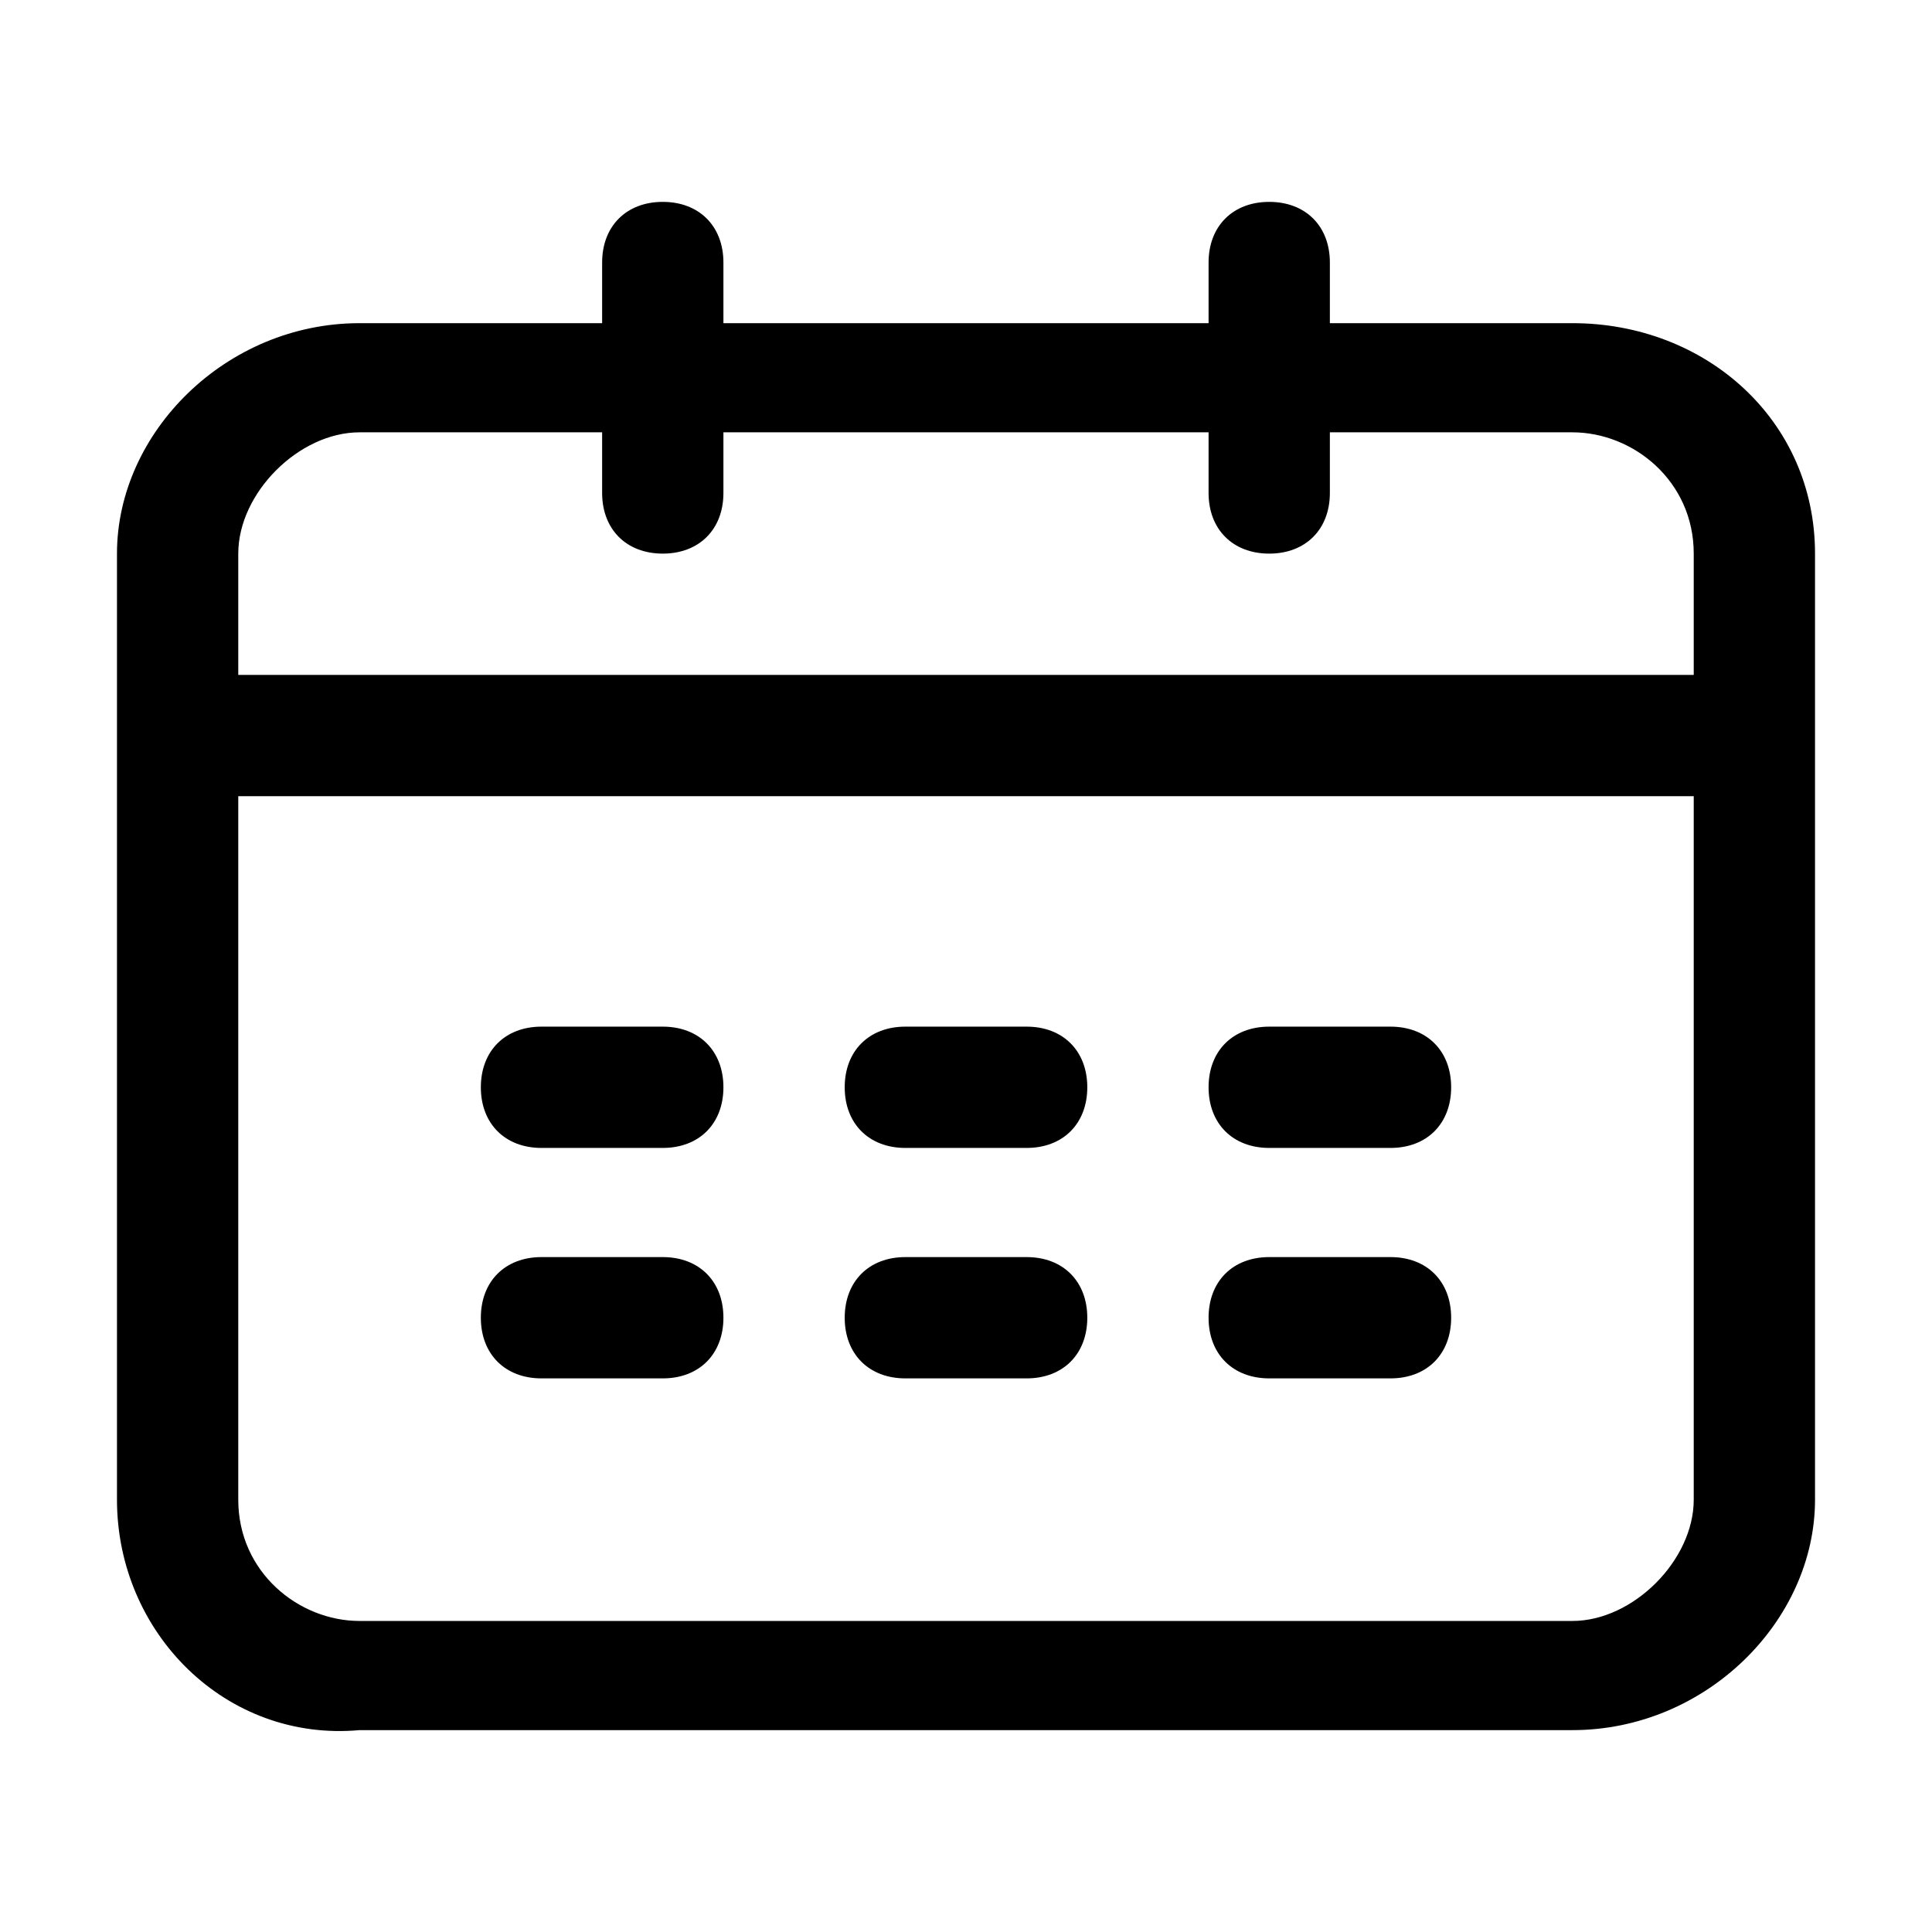
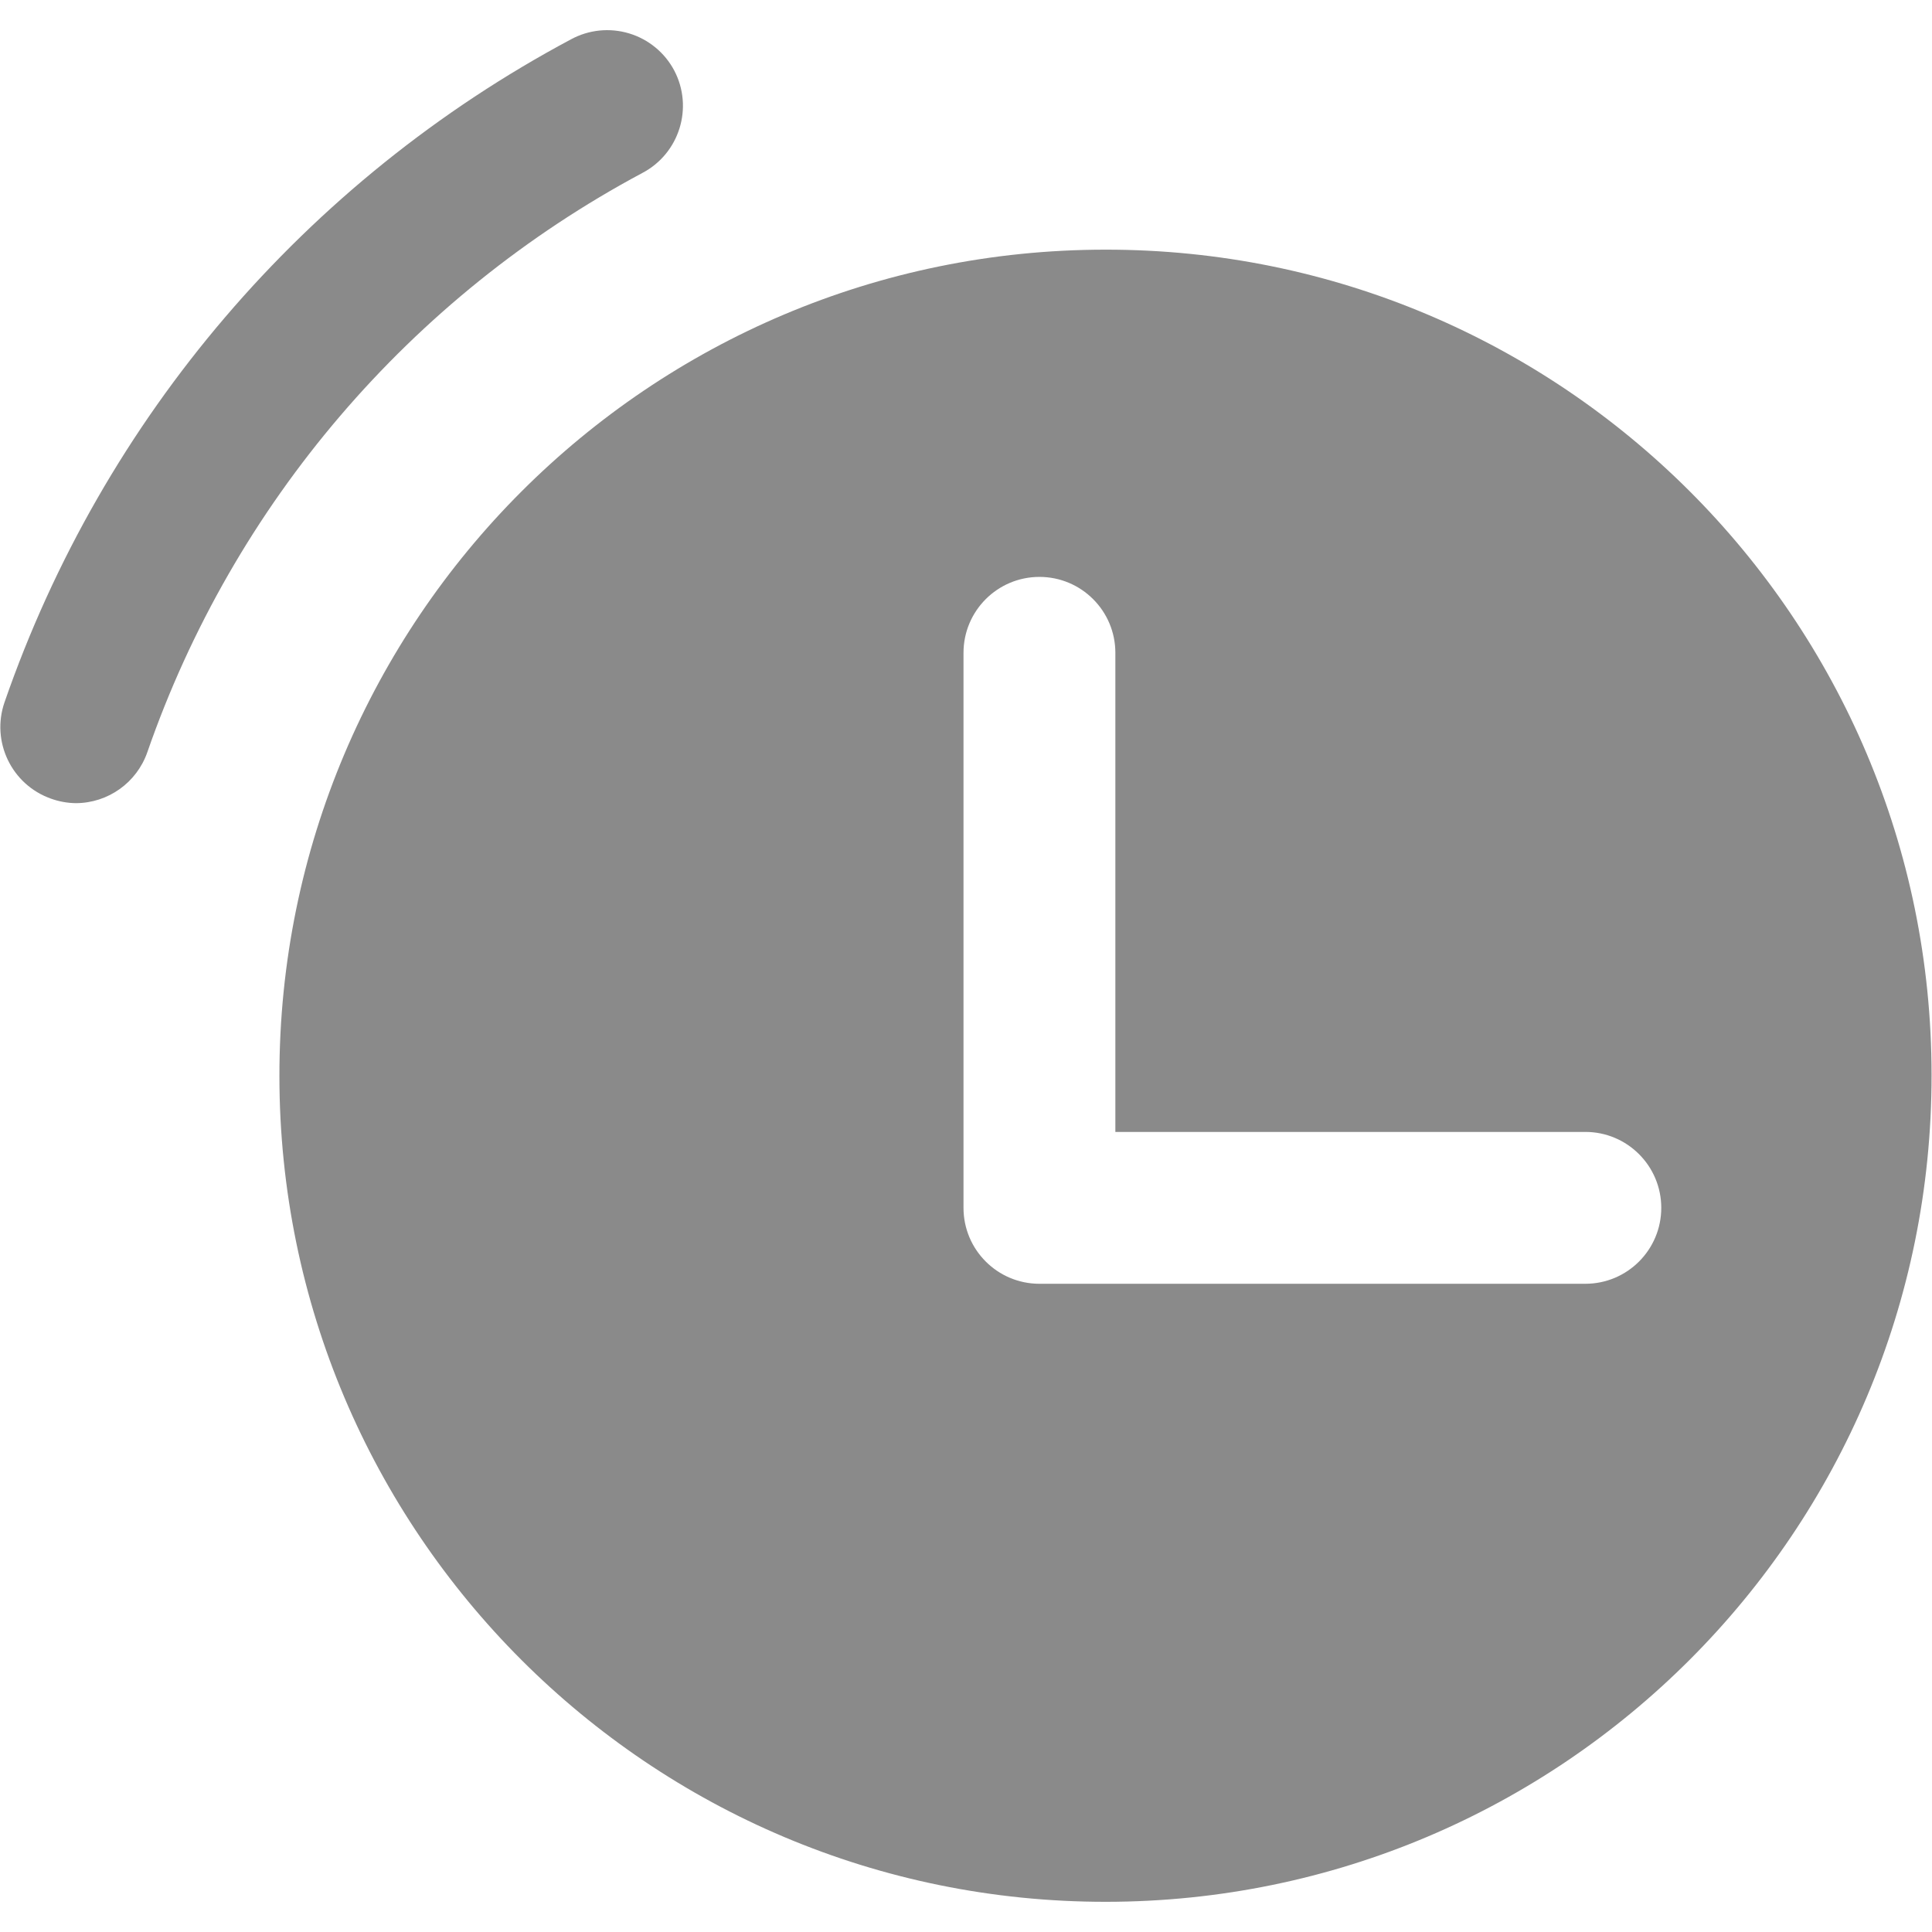
- <svg xmlns="http://www.w3.org/2000/svg" t="1577186573535" class="icon" viewBox="0 0 1024 1024" version="1.1" p-id="1068" width="81" height="81">
-   <defs>
-     <style type="text/css" />
-   </defs>
-   <path d="M479.857 608.429h64.286c19.286 0 32.143-12.857 32.143-32.143s-12.857-32.143-32.143-32.143h-64.286c-19.286 0-32.143 12.857-32.143 32.143s12.857 32.143 32.143 32.143z m-2e-8 122.143h64.286c19.286 0 32.143-12.857 32.143-32.143s-12.857-32.143-32.143-32.143h-64.286c-19.286 0-32.143 12.857-32.143 32.143s12.857 32.143 32.143 32.143z m353.571-559.286h-128.571v-32.143c0-19.286-12.857-32.143-32.143-32.143s-32.143 12.857-32.143 32.143v32.143h-257.143v-32.143c0-19.286-12.857-32.143-32.143-32.143s-32.143 12.857-32.143 32.143v32.143h-128.571c-70.714 0-128.571 57.857-128.571 122.143v501.429c0 70.714 57.857 128.571 128.571 122.143h642.857c70.714 0 128.571-57.857 128.571-122.143v-501.429c0-70.714-57.857-122.143-128.571-122.143z m64.286 623.571c0 32.143-32.143 64.286-64.286 64.286h-642.857c-32.143 0-64.286-25.714-64.286-64.286v-372.857h771.429v372.857z m0-437.143h-771.429v-64.286c0-32.143 32.143-64.286 64.286-64.286h128.571v32.143c0 19.286 12.857 32.143 32.143 32.143s32.143-12.857 32.143-32.143v-32.143h257.143v32.143c0 19.286 12.857 32.143 32.143 32.143s32.143-12.857 32.143-32.143v-32.143h128.571c32.143 0 64.286 25.714 64.286 64.286v64.286z m-610.714 372.857h64.286c19.286 0 32.143-12.857 32.143-32.143s-12.857-32.143-32.143-32.143h-64.286c-19.286 0-32.143 12.857-32.143 32.143s12.857 32.143 32.143 32.143z m385.714-122.143h64.286c19.286 0 32.143-12.857 32.143-32.143s-12.857-32.143-32.143-32.143h-64.286c-19.286 0-32.143 12.857-32.143 32.143s12.857 32.143 32.143 32.143z m-385.714 0h64.286c19.286 0 32.143-12.857 32.143-32.143s-12.857-32.143-32.143-32.143h-64.286c-19.286 0-32.143 12.857-32.143 32.143s12.857 32.143 32.143 32.143z m385.714 122.143h64.286c19.286 0 32.143-12.857 32.143-32.143s-12.857-32.143-32.143-32.143h-64.286c-19.286 0-32.143 12.857-32.143 32.143s12.857 32.143 32.143 32.143z" p-id="1069" />
+ <svg xmlns="http://www.w3.org/2000/svg" t="1779729586651" class="icon" viewBox="0 0 1057 1024" version="1.1" p-id="34870" width="200" height="200">
+   <path d="M351.423 78.135A41.539 41.539 0 0 0 368.87 22.057 41.539 41.539 0 0 0 312.376 5.026 653.414 653.414 0 0 0 2.492 367.665a41.539 41.539 0 0 0 25.339 52.755 41.539 41.539 0 0 0 13.708 2.492 41.539 41.539 0 0 0 39.047-27.831 571.997 571.997 0 0 1 270.837-316.945z" fill="#8A8A8A" p-id="34871" />
+   <path d="M604.813 120.09a451.948 451.948 0 1 0 451.948 451.533A451.533 451.533 0 0 0 604.813 120.09z m262.529 565.766h-298.668a41.539 41.539 0 0 1-41.539-41.539V340.664a41.539 41.539 0 0 1 83.079 0v262.113h257.129a41.539 41.539 0 0 1 0 83.079z" fill="#8A8A8A" p-id="34872" />
</svg>
